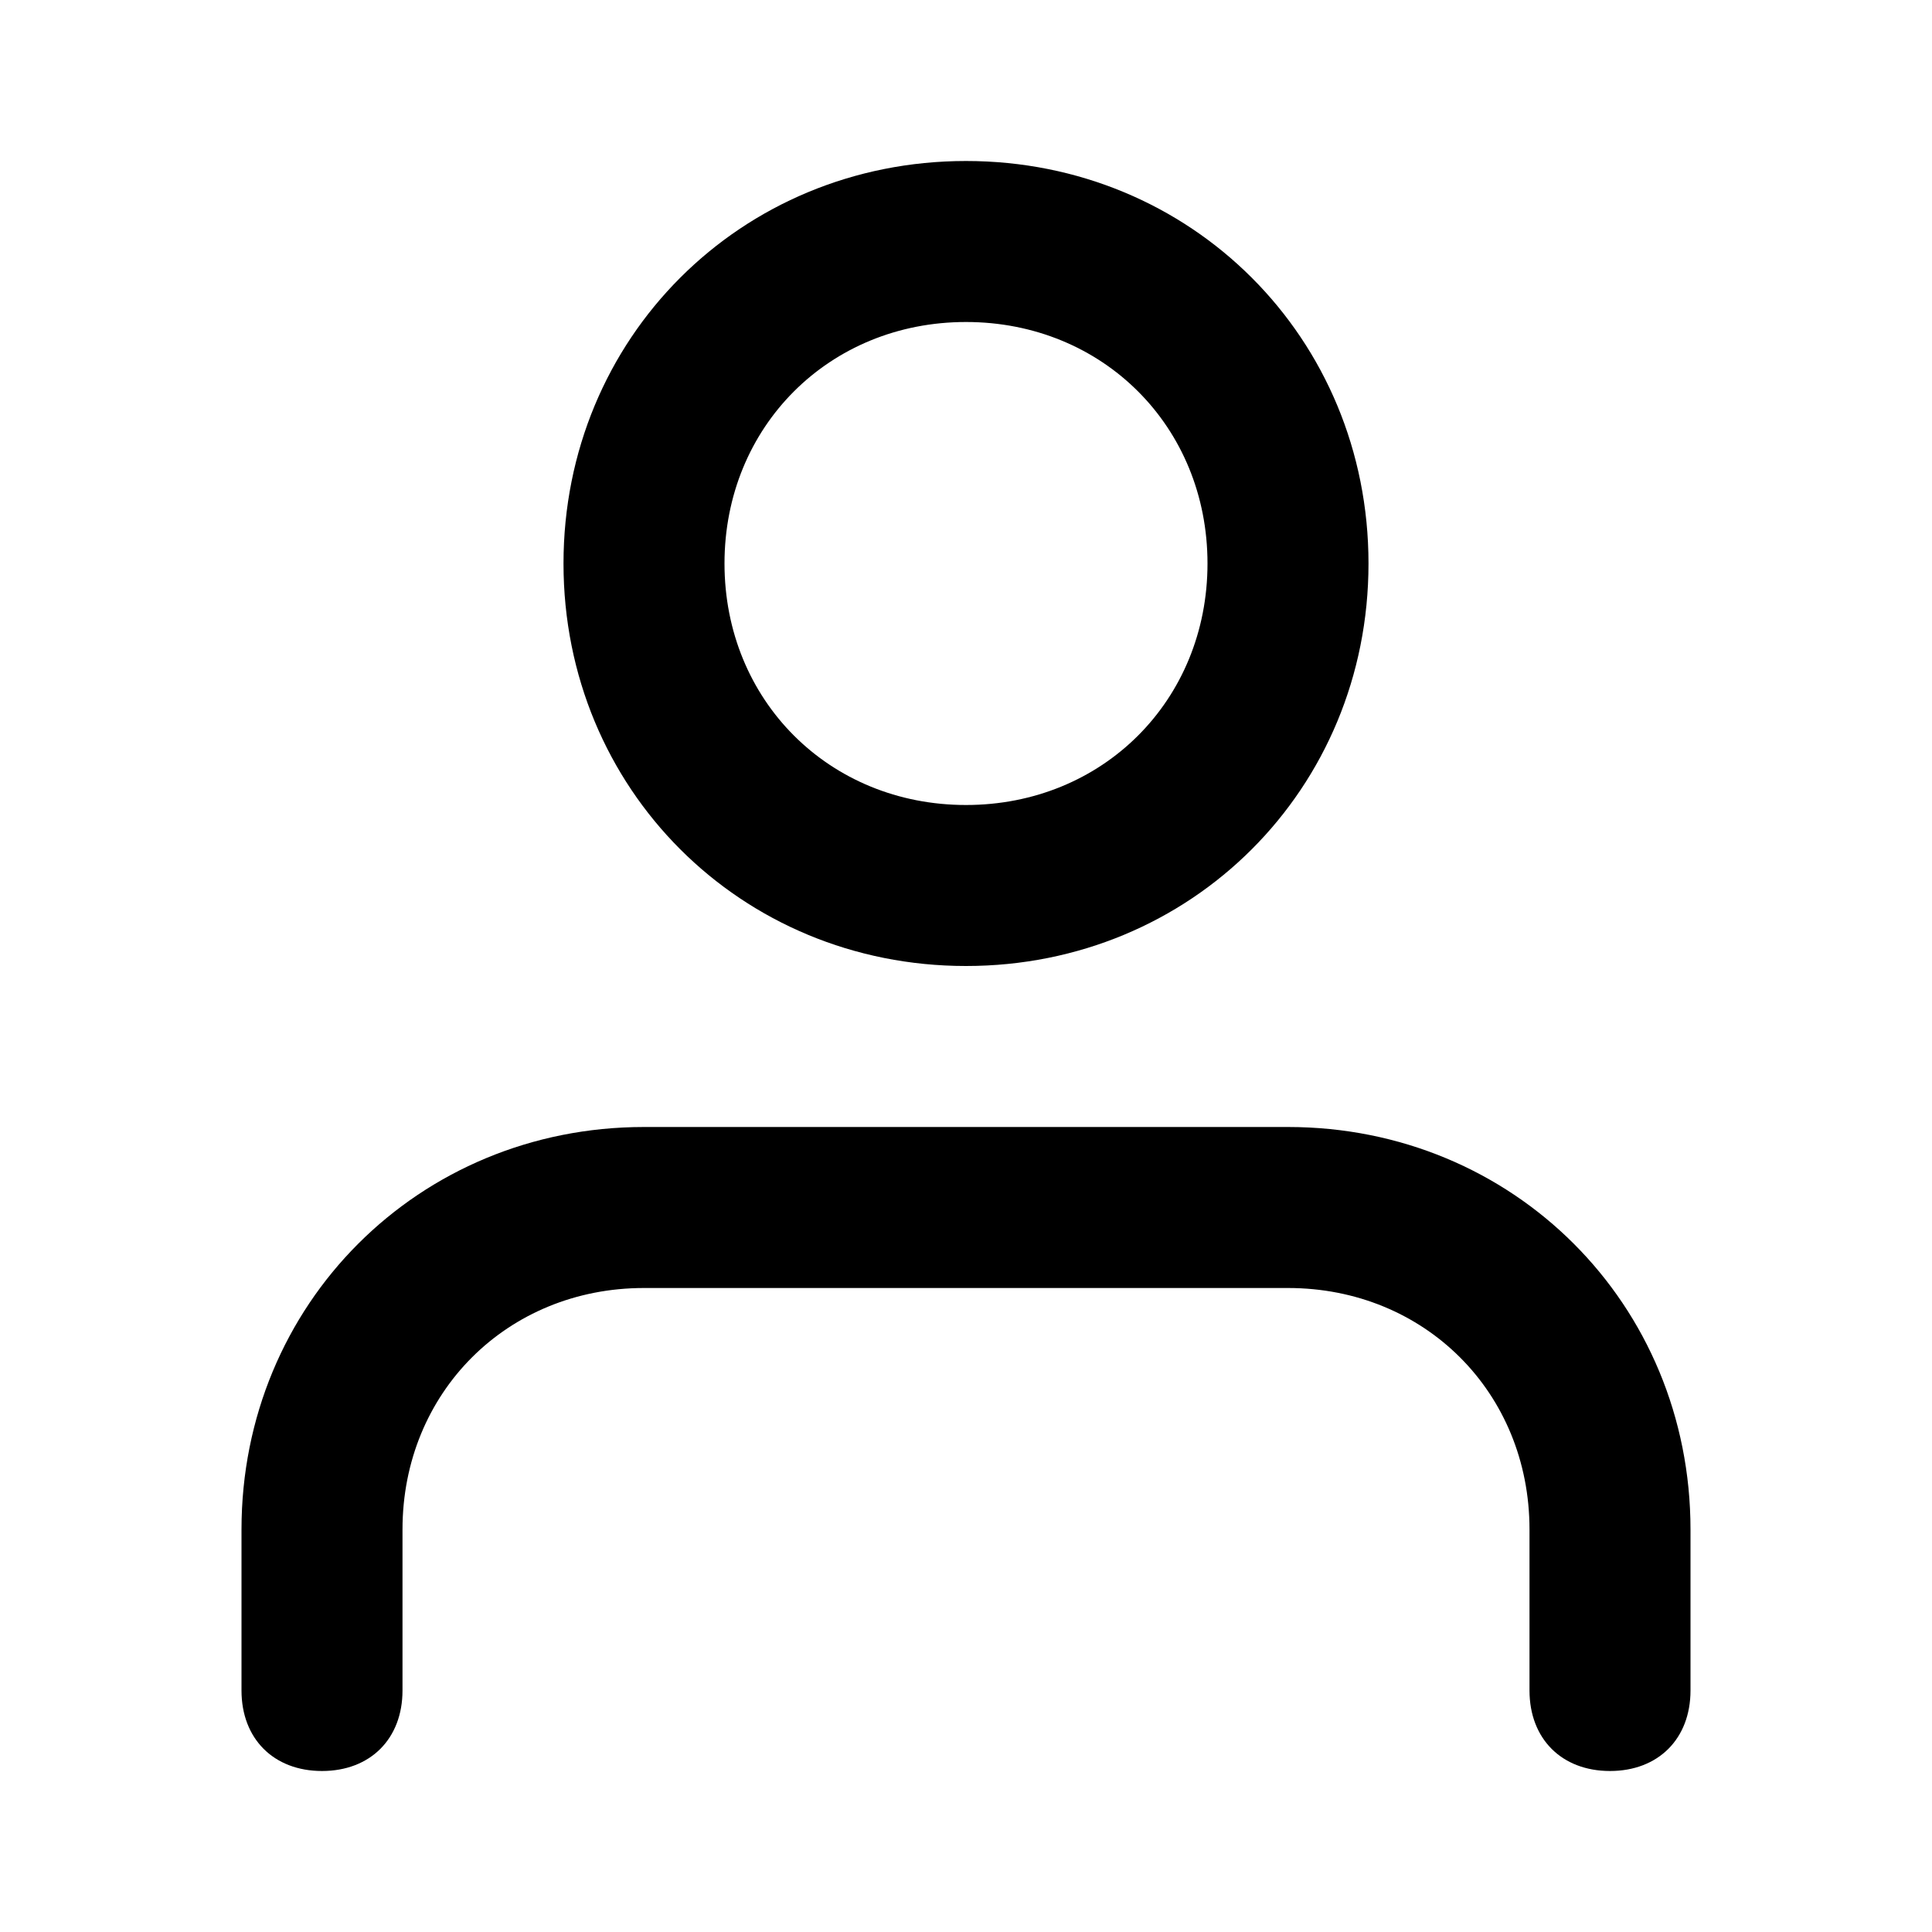
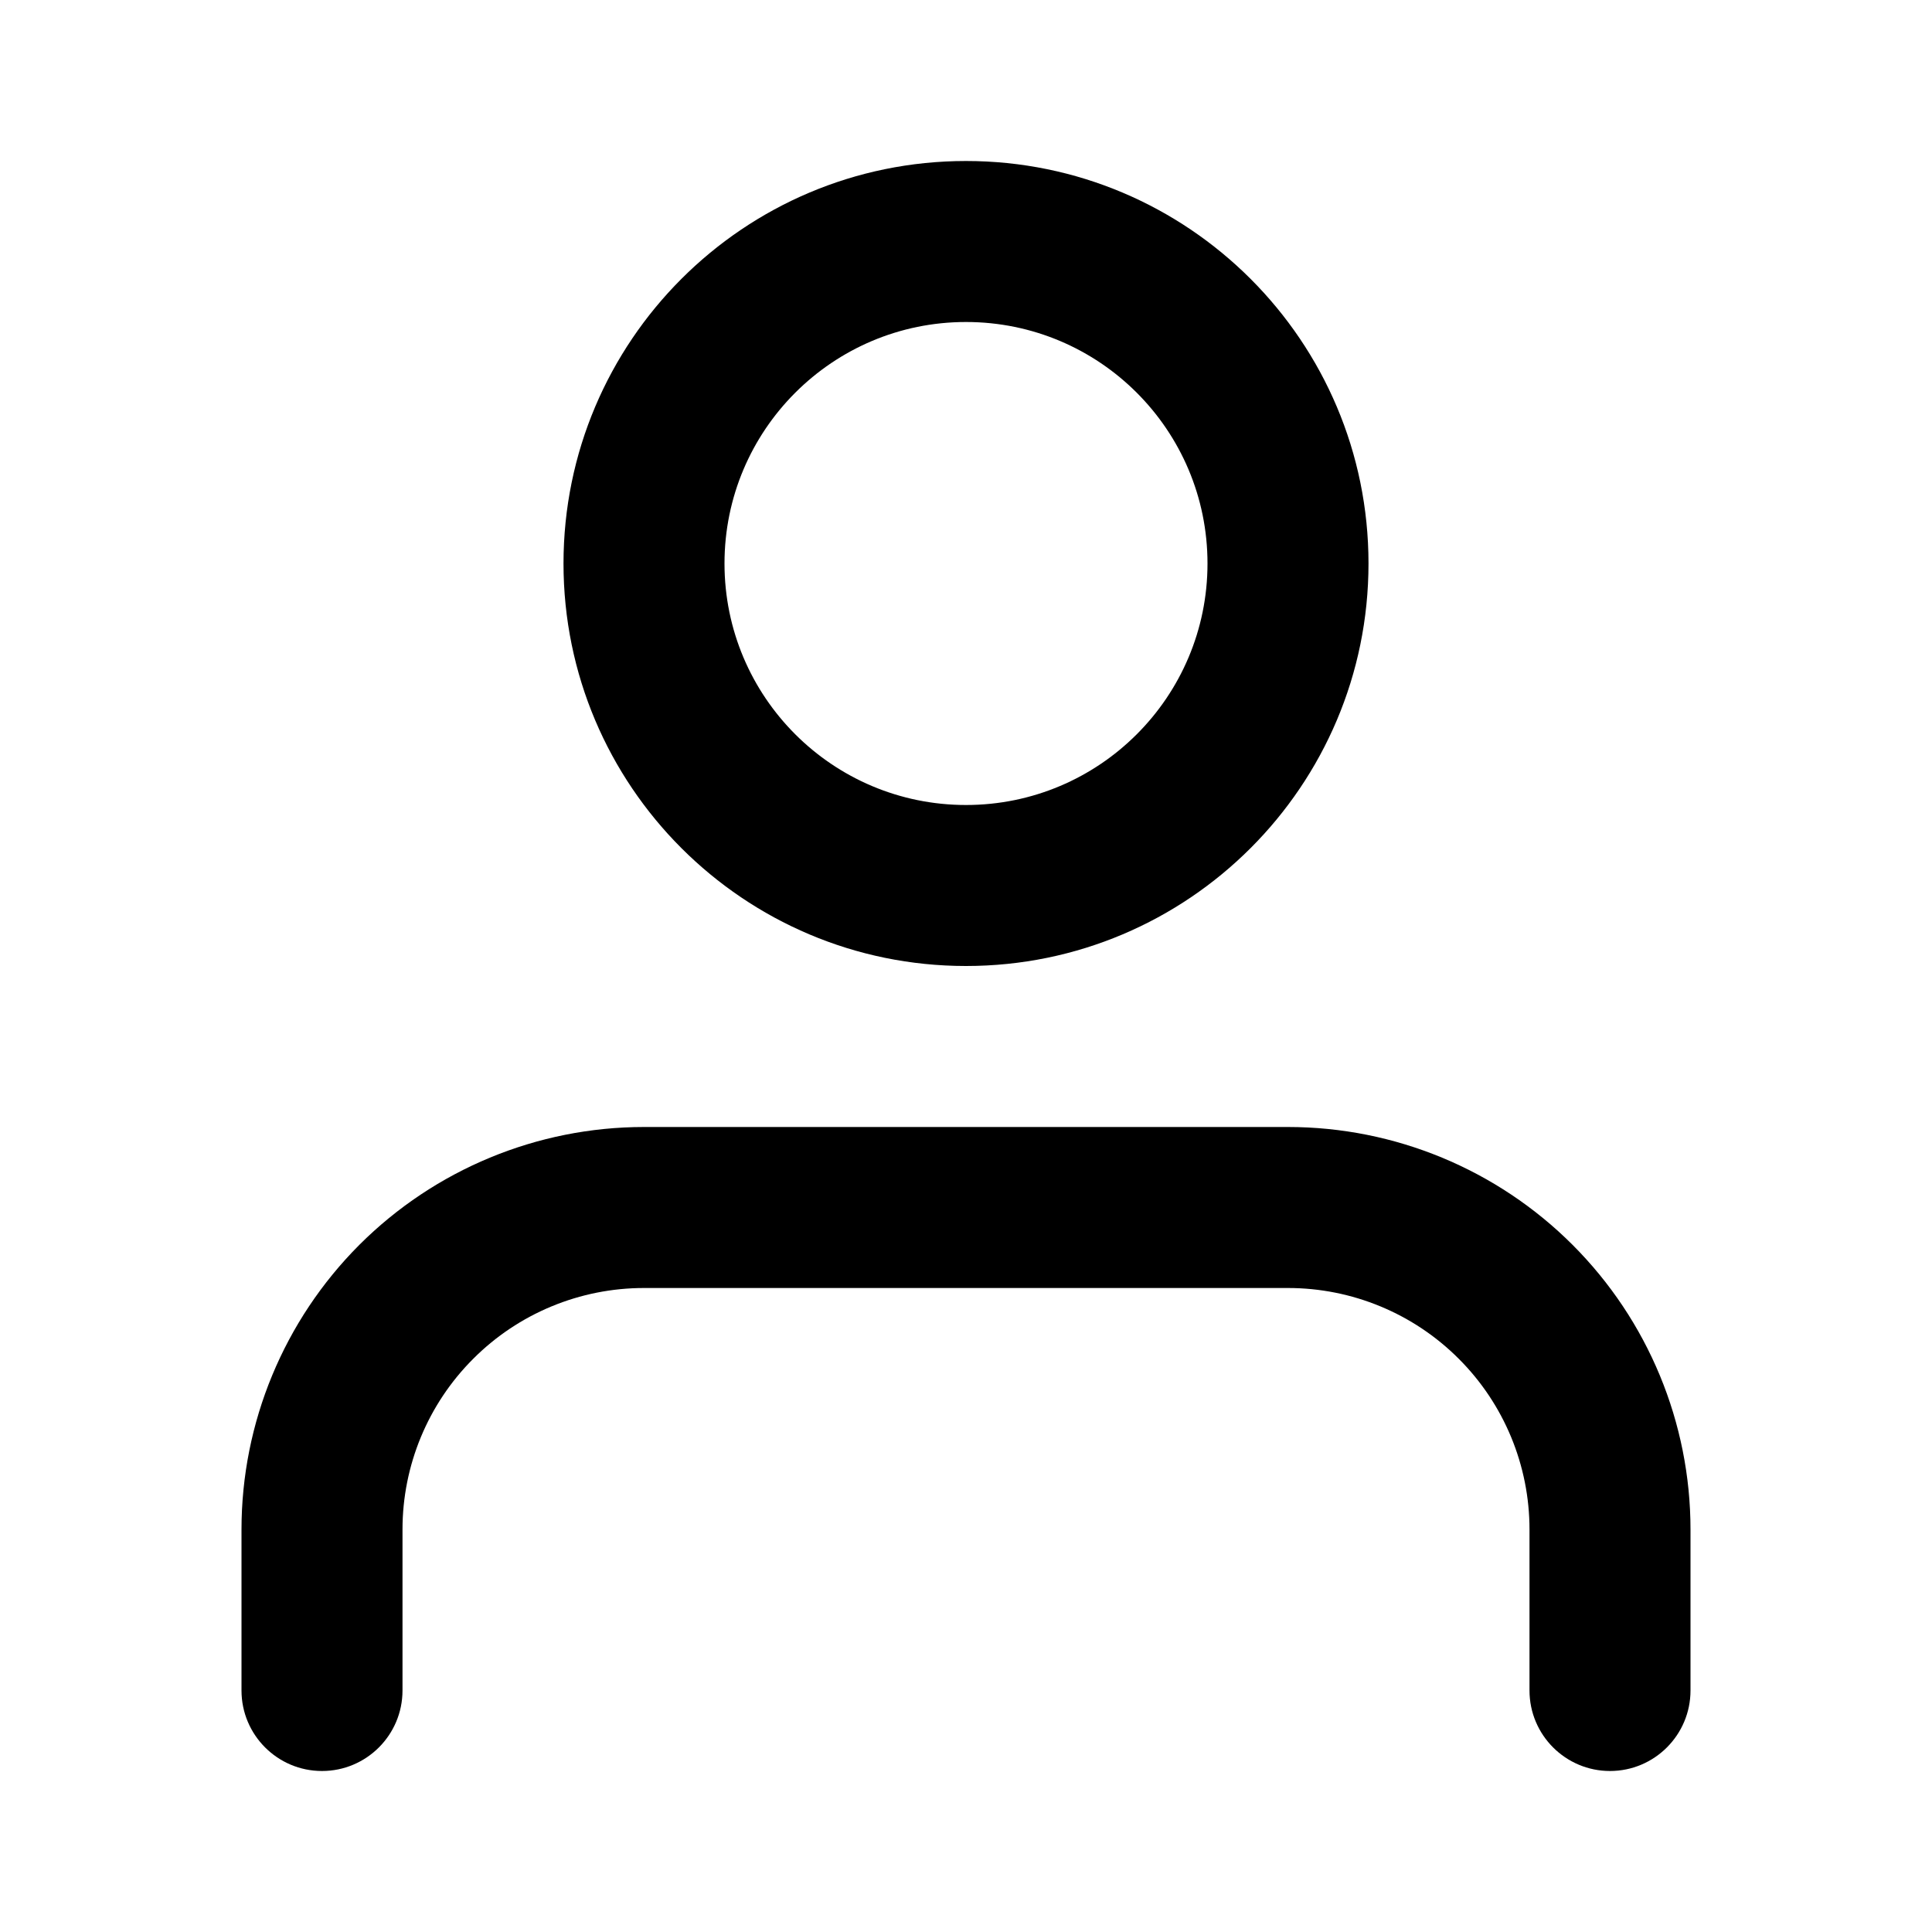
- <svg xmlns="http://www.w3.org/2000/svg" version="1.1" id="Livello_1" x="0px" y="0px" viewBox="0 0 24 24" style="enable-background:new 0 0 24 24;" xml:space="preserve">
-   <g>
-     <path d="M16,14H8c-2.8,0-5,2.2-5,5v2c0,0.6,0.4,1,1,1s1-0.4,1-1v-2c0-1.7,1.3-3,3-3h8c1.7,0,3,1.3,3,3v2c0,0.6,0.4,1,1,1s1-0.4,1-1   v-2C21,16.2,18.8,14,16,14z" />
-     <path d="M12,12c2.8,0,5-2.2,5-5s-2.2-5-5-5S7,4.2,7,7S9.2,12,12,12z M12,4c1.7,0,3,1.3,3,3s-1.3,3-3,3S9,8.7,9,7S10.3,4,12,4z" />
-   </g>
+ <svg xmlns="http://www.w3.org/2000/svg" width="24" height="24" viewBox="0 0 24 24" fill="none">
+   <path fill-rule="evenodd" clip-rule="evenodd" d="M4.464 15.464C5.402 14.527 6.674 14 8 14H16C17.326 14 18.598 14.527 19.535 15.464C20.473 16.402 21 17.674 21 19V21C21 21.552 20.552 22 20 22C19.448 22 19 21.552 19 21V19C19 18.204 18.684 17.441 18.121 16.879C17.559 16.316 16.796 16 16 16H8C7.204 16 6.441 16.316 5.879 16.879C5.316 17.441 5 18.204 5 19V21C5 21.552 4.552 22 4 22C3.448 22 3 21.552 3 21V19C3 17.674 3.527 16.402 4.464 15.464Z" fill="black" />
+   <path fill-rule="evenodd" clip-rule="evenodd" d="M12 4C10.343 4 9 5.343 9 7C9 8.657 10.343 10 12 10C13.657 10 15 8.657 15 7C15 5.343 13.657 4 12 4ZM7 7C7 4.239 9.239 2 12 2C14.761 2 17 4.239 17 7C17 9.761 14.761 12 12 12C9.239 12 7 9.761 7 7Z" fill="black" />
</svg>
